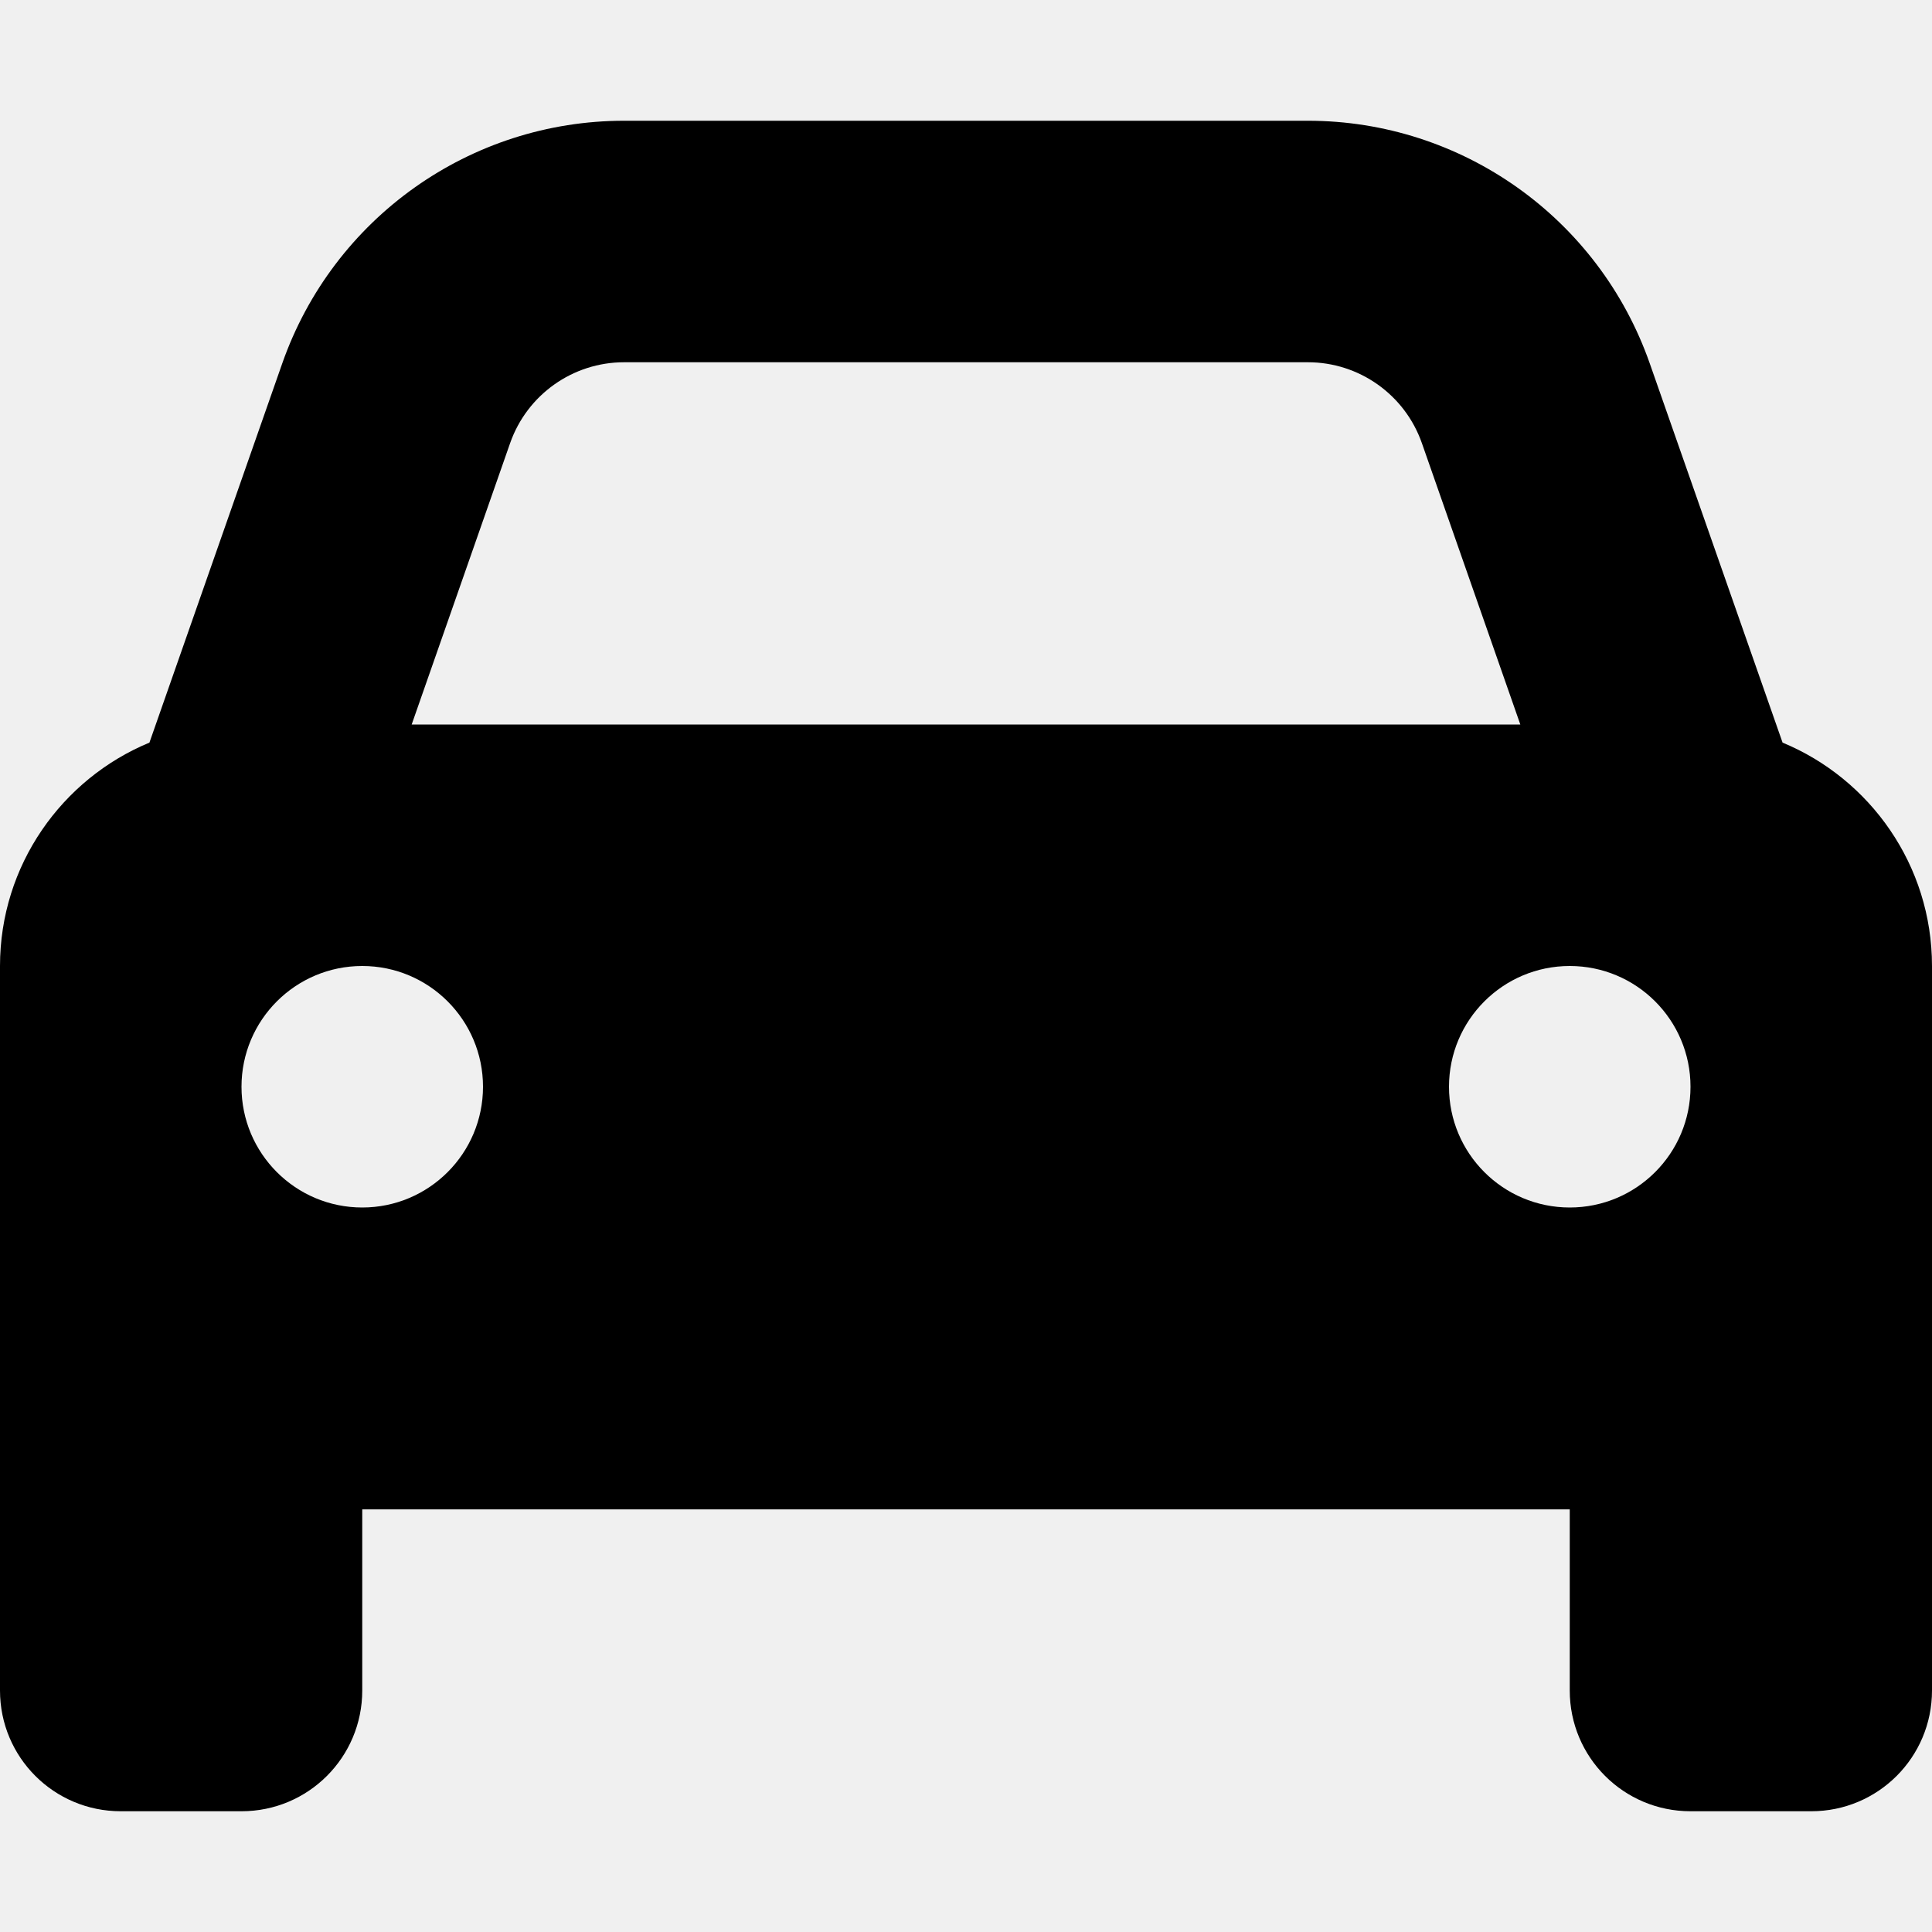
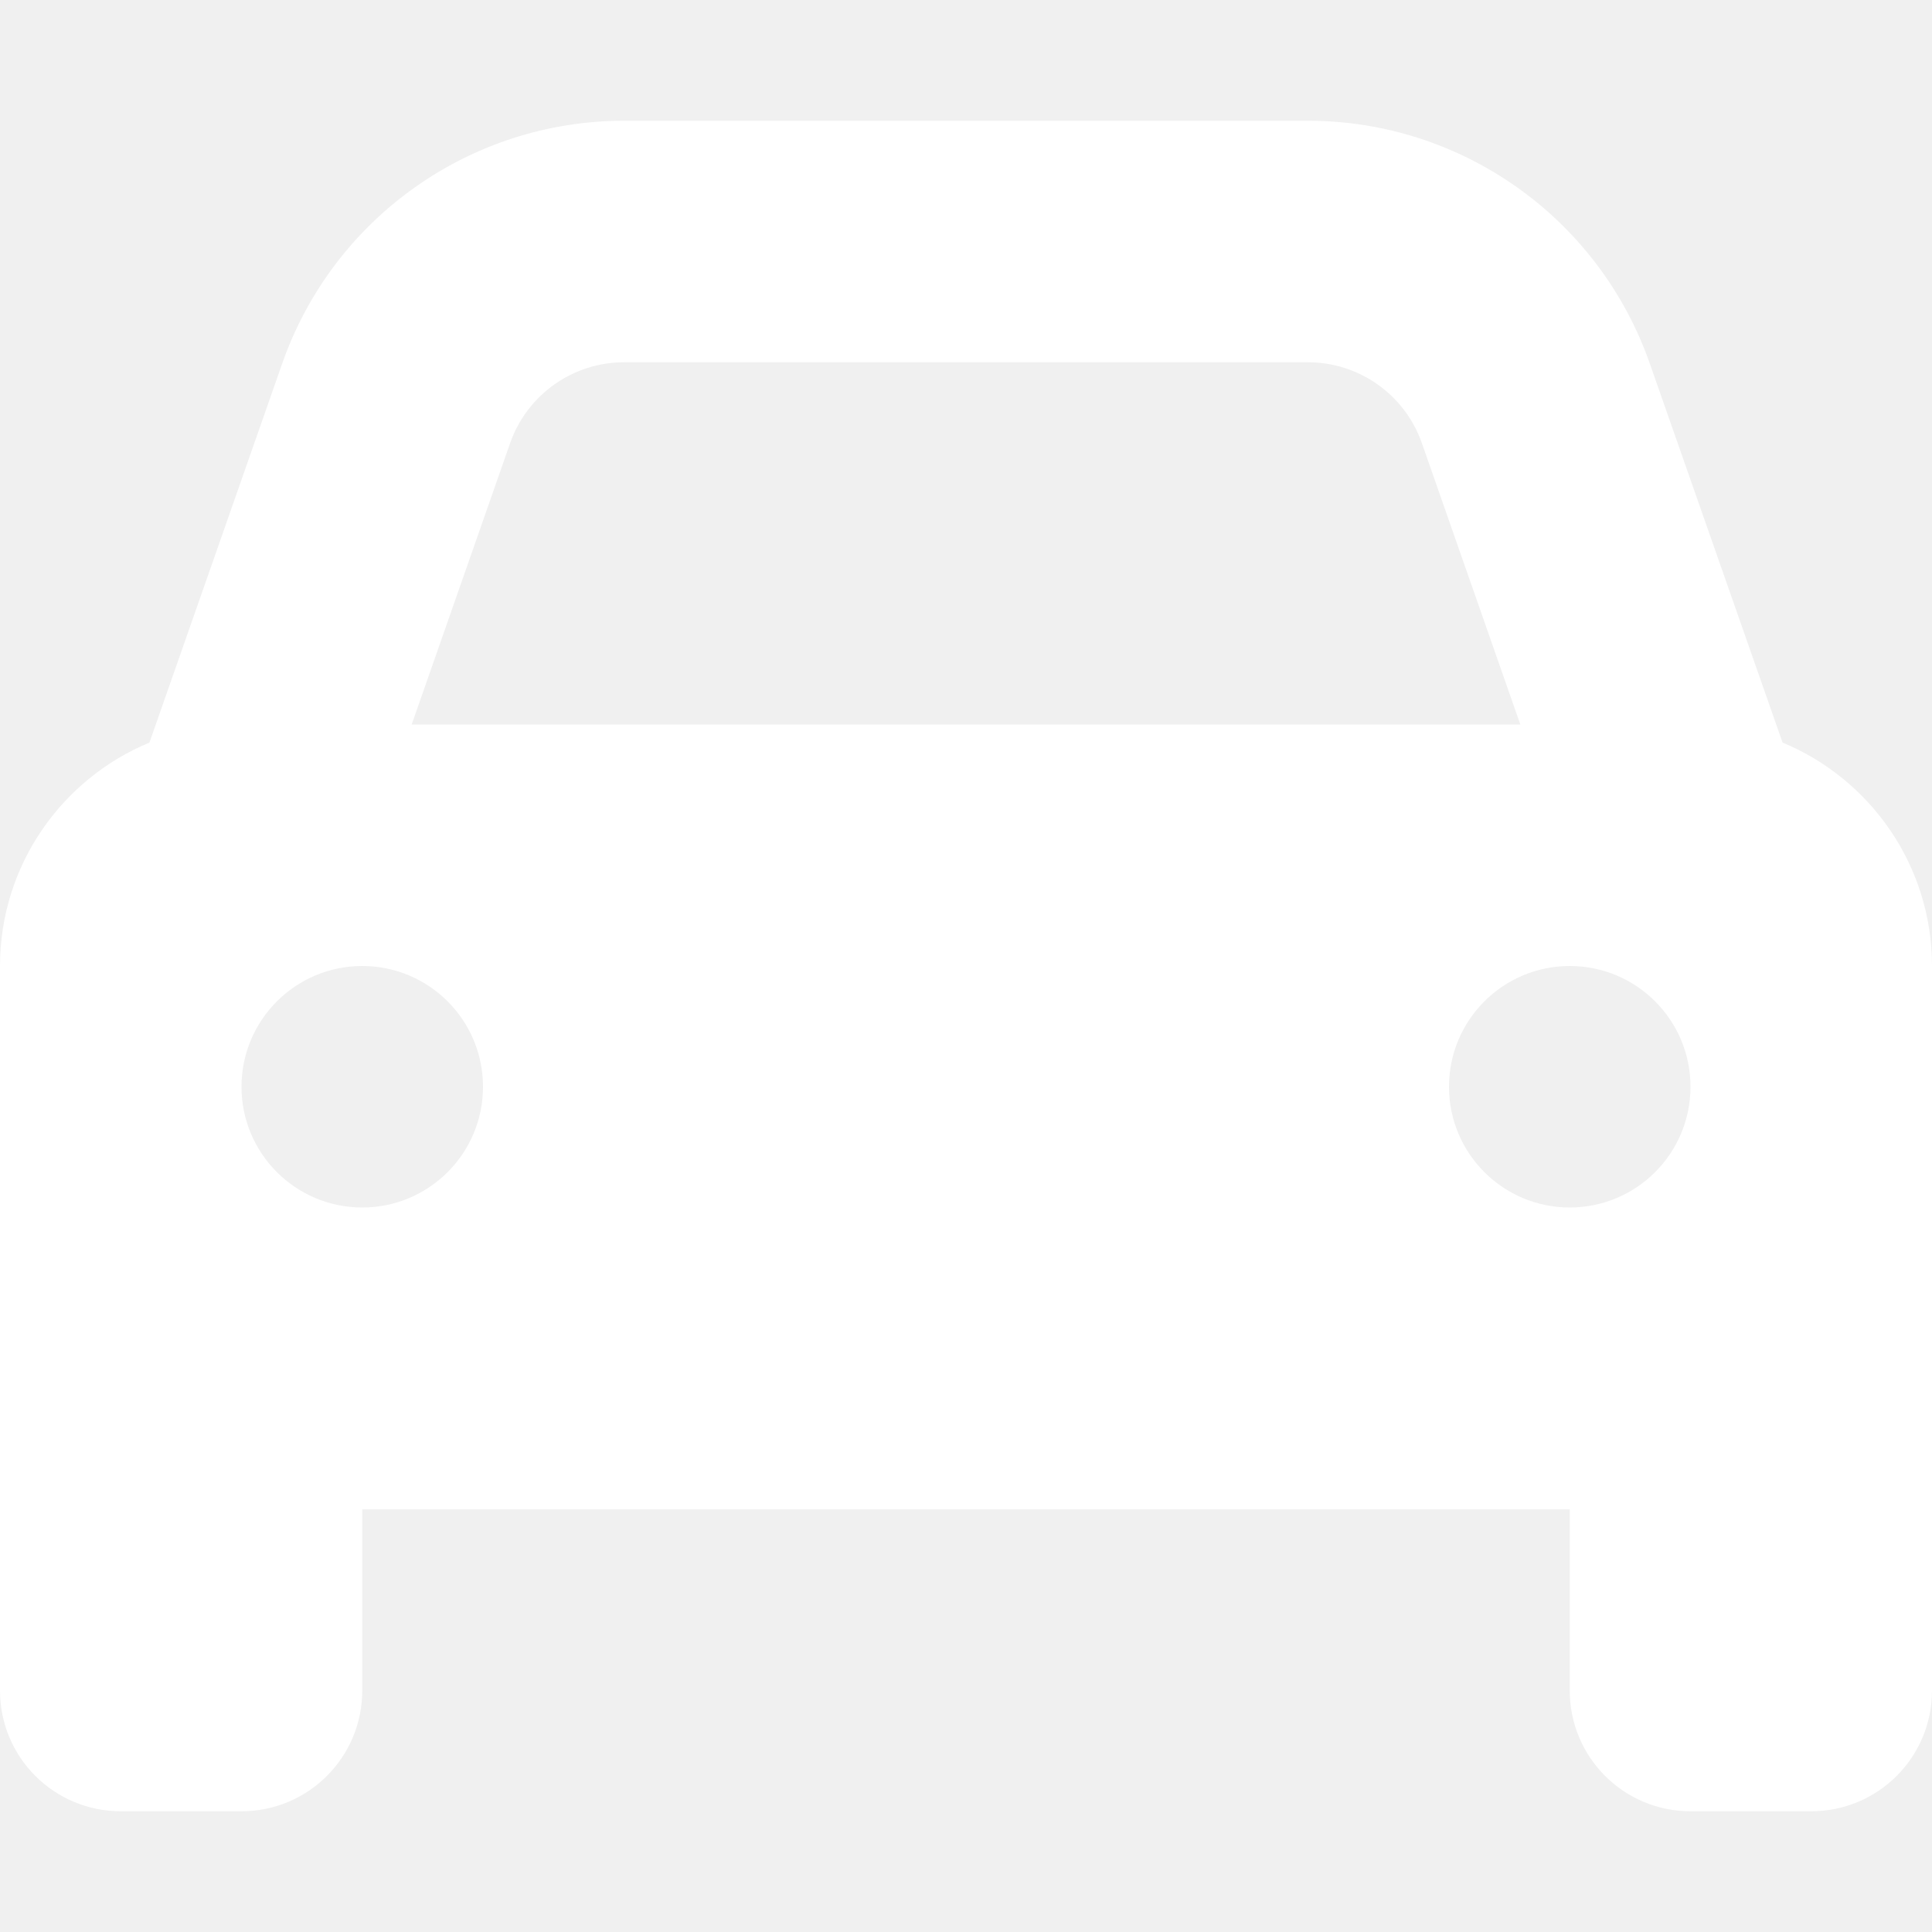
<svg xmlns="http://www.w3.org/2000/svg" viewBox="0 0 512 512">
-   <path d="M135.2 117.4L109.1 192l293.8 0-26.1-74.6C372.3 104.6 360.2 96 346.6 96L165.4 96c-13.6 0-25.7 8.6-30.2 21.4zM39.6 196.8L74.8 96.3C88.3 57.8 124.6 32 165.4 32l181.2 0c40.8 0 77.1 25.8 90.6 64.3l35.2 100.5c23.2 9.6 39.6 32.5 39.6 59.2l0 144 0 48c0 17.7-14.3 32-32 32l-32 0c-17.7 0-32-14.3-32-32l0-48L96 400l0 48c0 17.7-14.3 32-32 32l-32 0c-17.7 0-32-14.3-32-32l0-48L0 256c0-26.7 16.4-49.6 39.6-59.2zM128 288a32 32 0 1 0 -64 0 32 32 0 1 0 64 0zm288 32a32 32 0 1 0 0-64 32 32 0 1 0 0 64z" />
+   <path fill="#FFF" d="M135.2 117.4L109.1 192l293.8 0-26.1-74.6C372.3 104.6 360.2 96 346.6 96L165.4 96c-13.6 0-25.7 8.6-30.2 21.4zM39.6 196.8L74.8 96.3C88.3 57.8 124.6 32 165.4 32l181.2 0c40.8 0 77.1 25.8 90.6 64.3l35.2 100.5c23.2 9.6 39.6 32.5 39.6 59.2l0 144 0 48c0 17.7-14.3 32-32 32l-32 0c-17.7 0-32-14.3-32-32l0-48L96 400l0 48c0 17.7-14.3 32-32 32l-32 0c-17.7 0-32-14.3-32-32l0-48L0 256c0-26.7 16.4-49.6 39.6-59.2zM128 288a32 32 0 1 0 -64 0 32 32 0 1 0 64 0zm288 32a32 32 0 1 0 0-64 32 32 0 1 0 0 64z" />
</svg>
